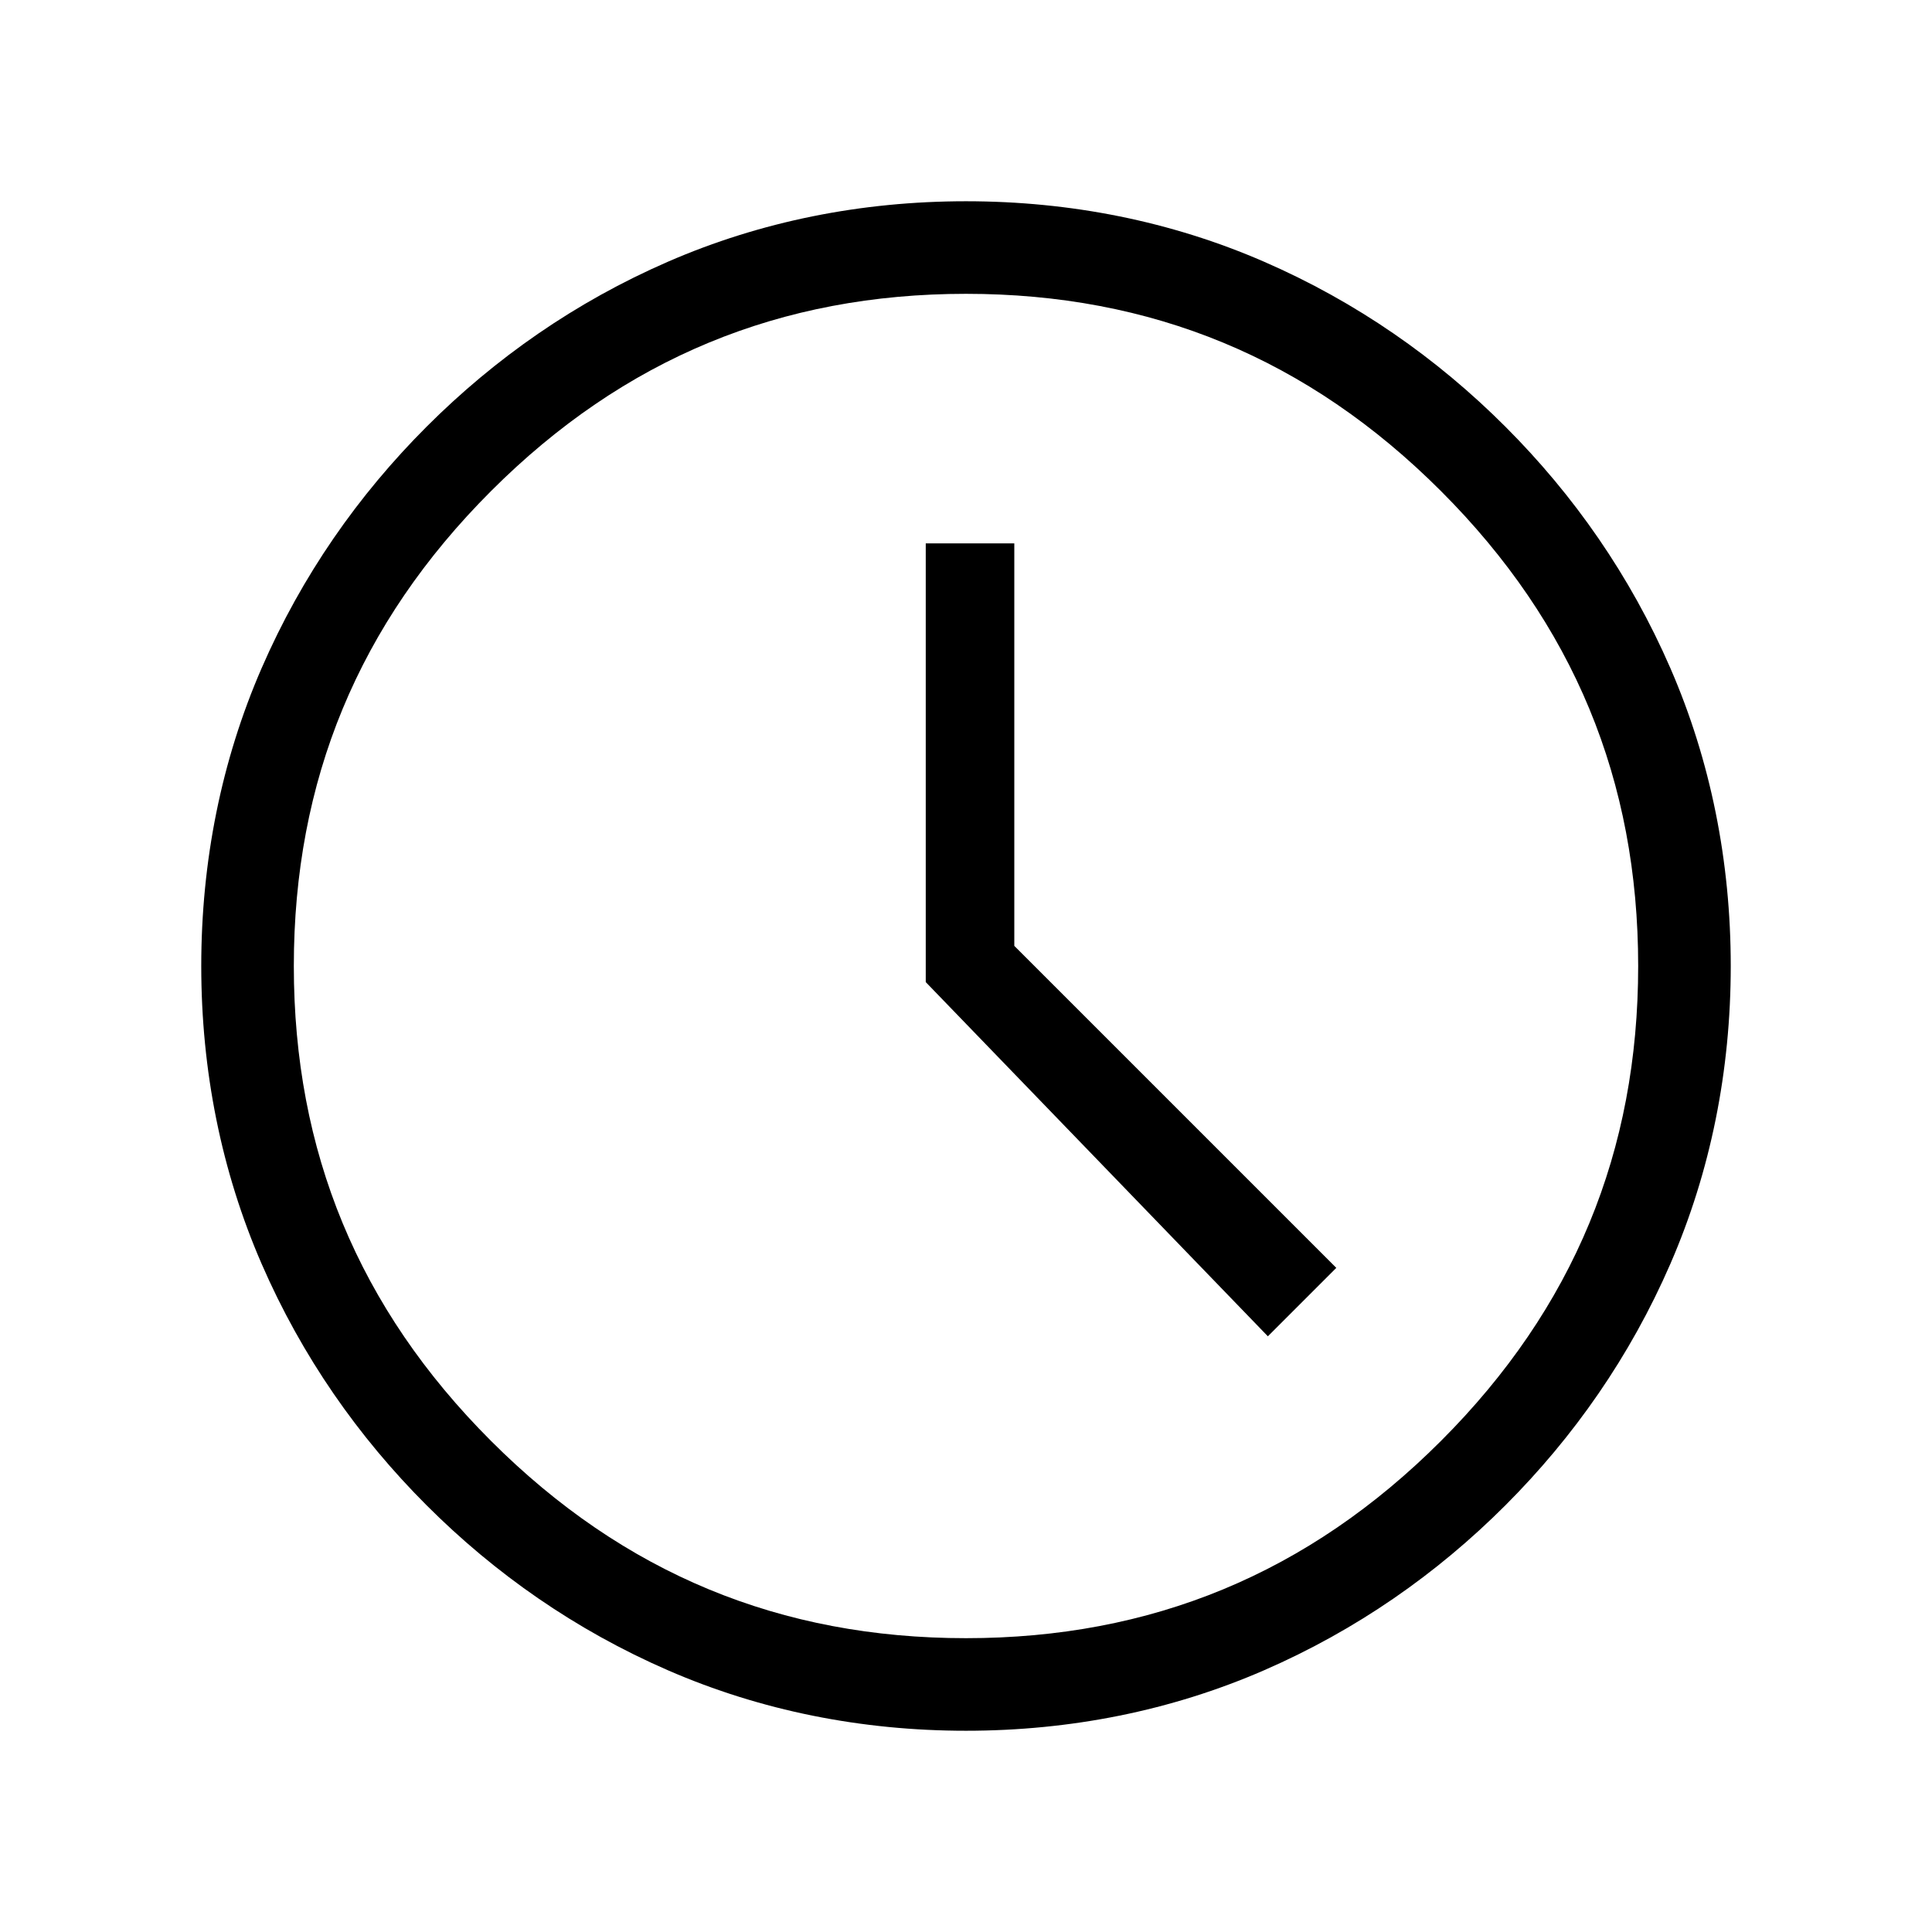
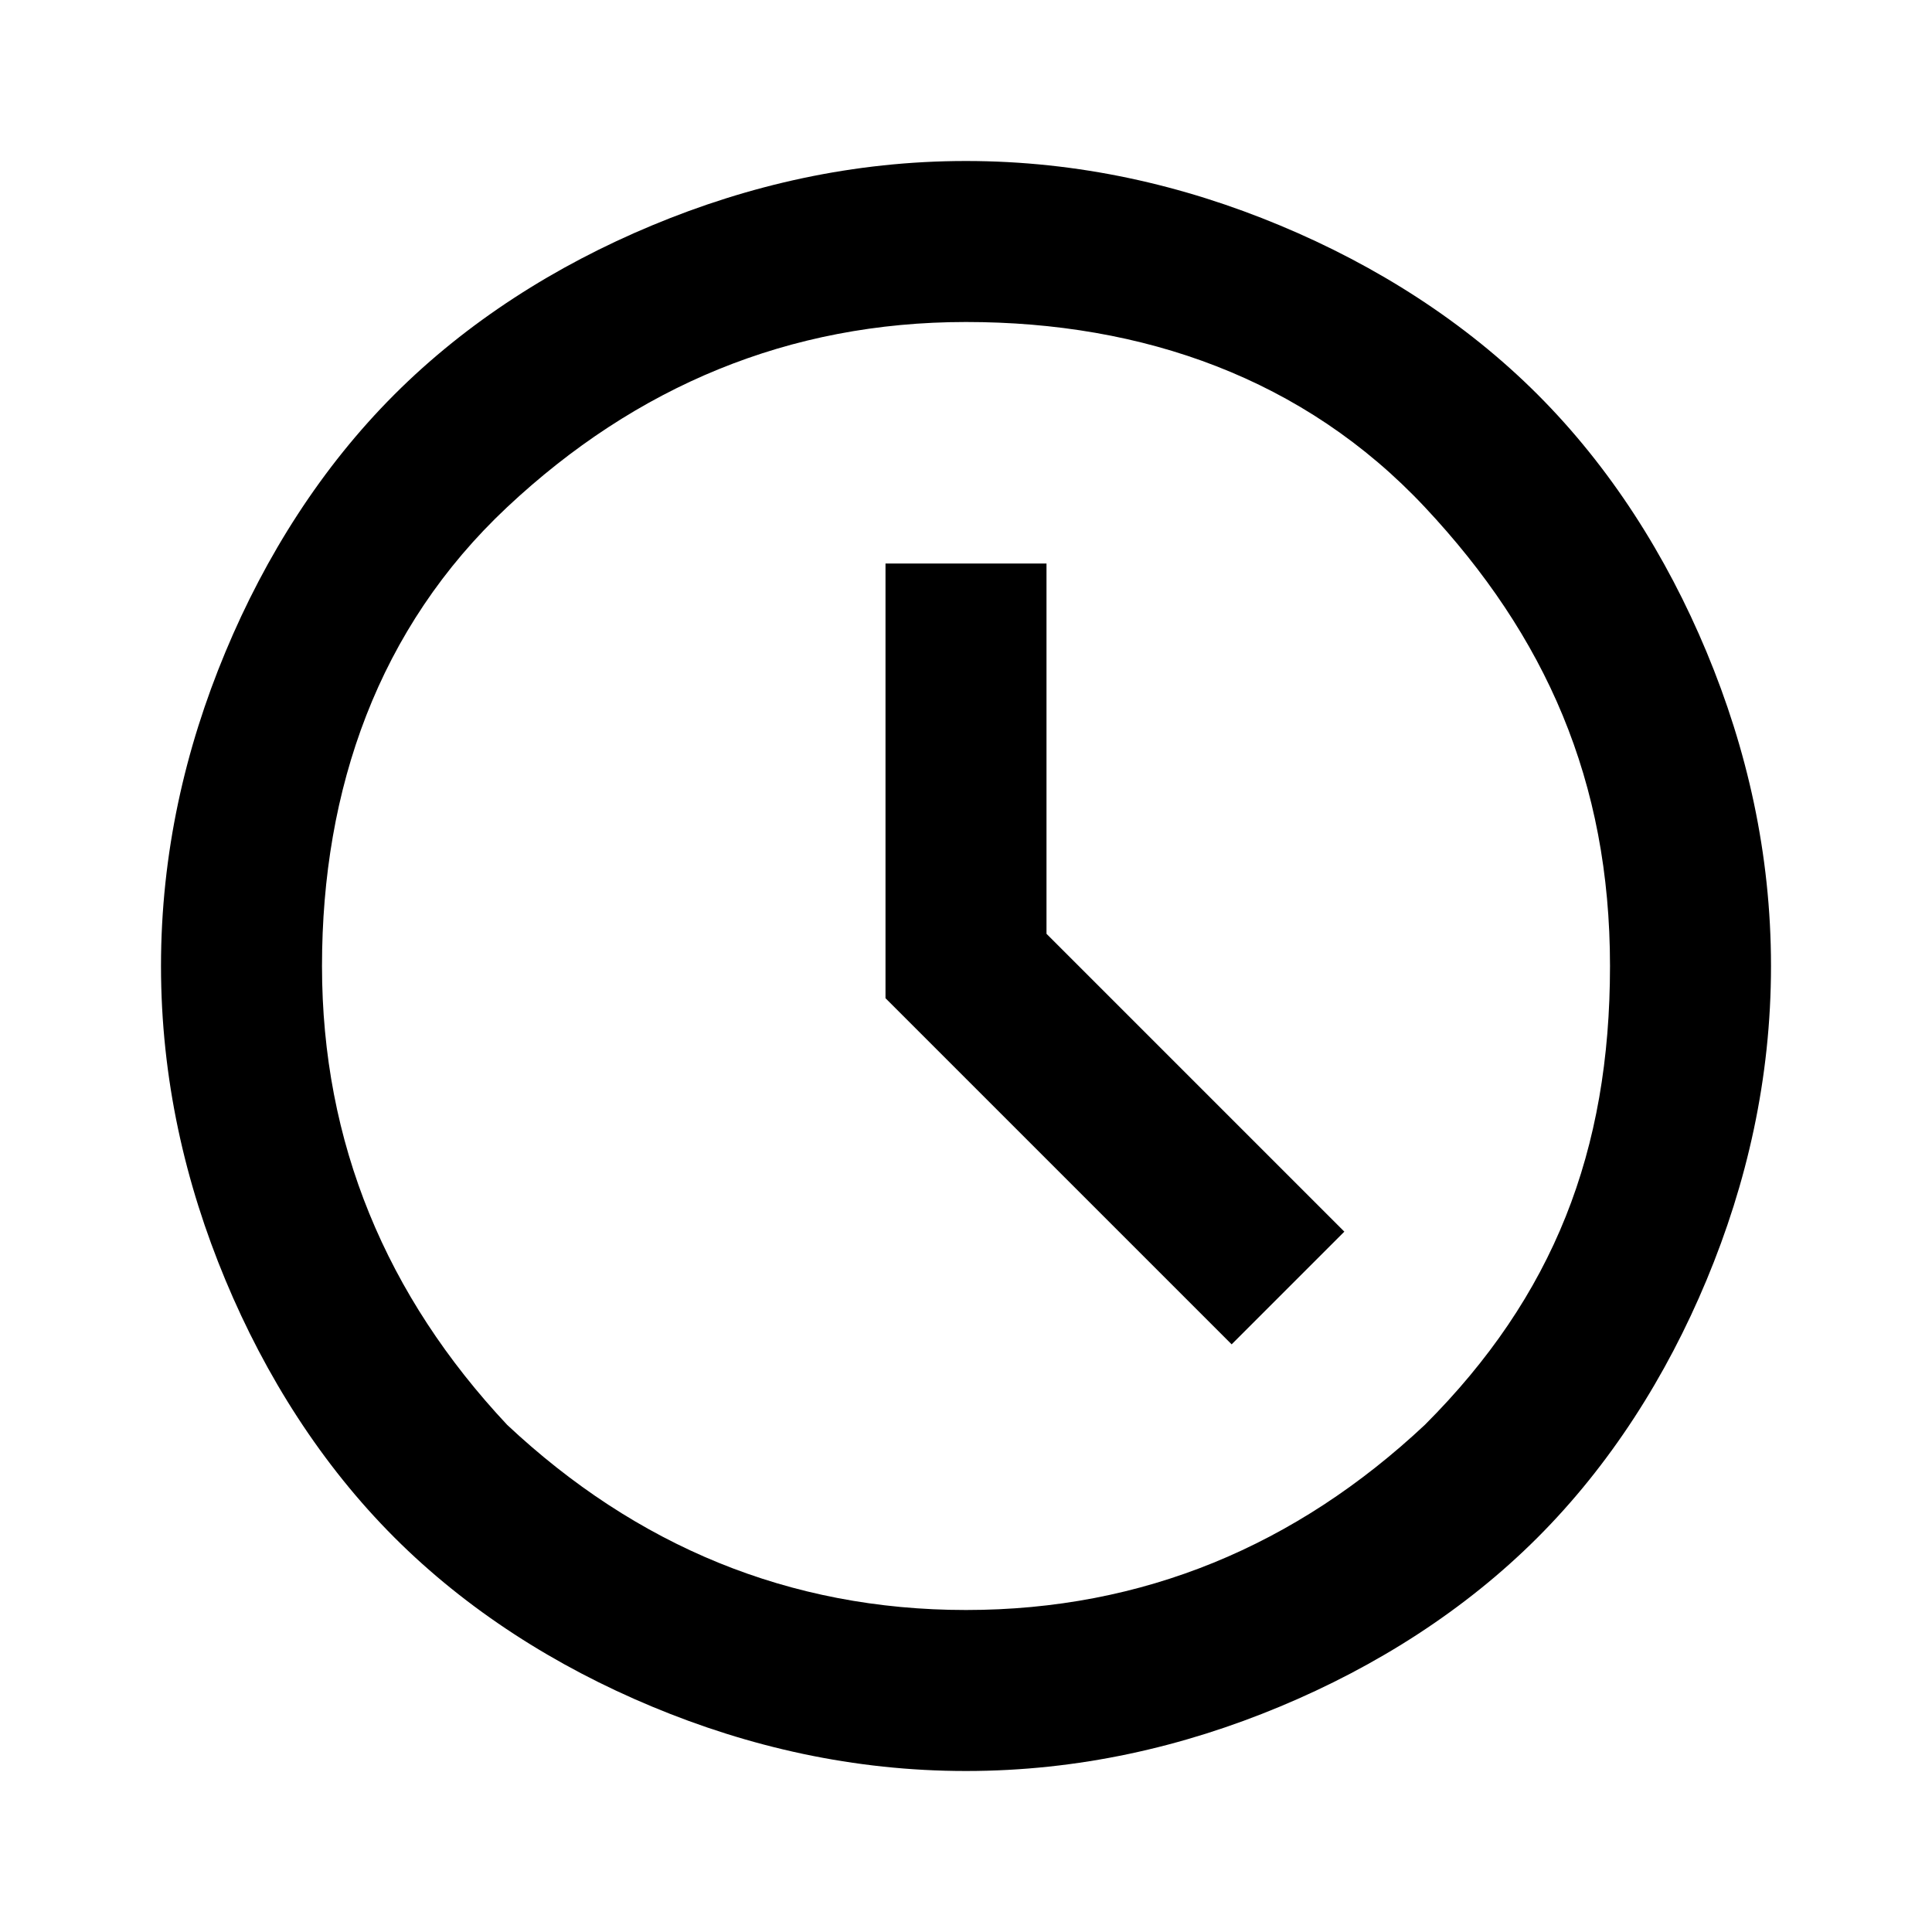
- <svg xmlns="http://www.w3.org/2000/svg" version="1.1" id="Layer_1" x="0px" y="0px" viewBox="0 0 48 48" style="enable-background:new 0 0 48 48;" xml:space="preserve">
+ <svg xmlns="http://www.w3.org/2000/svg" version="1.1" id="Layer_1" x="0px" y="0px" viewBox="0 0 24 24" style="enable-background:new 0 0 24 24;" xml:space="preserve">
  <g>
-     <path d="M31.5,33.2l1.7-1.7l-8-8v-10H23v10.9L31.5,33.2z M24,43c-2.6,0-5.1-0.5-7.4-1.5s-4.3-2.4-6-4.1c-1.7-1.7-3.1-3.7-4.1-6   C5.5,29.1,5,26.6,5,24c0-2.6,0.5-5.1,1.5-7.4c1-2.3,2.4-4.3,4.1-6c1.7-1.7,3.7-3.1,6-4.1C18.9,5.5,21.4,5,24,5   c2.6,0,5.1,0.5,7.4,1.5c2.3,1,4.3,2.4,6,4.1c1.7,1.7,3.1,3.7,4.1,6c1,2.3,1.5,4.8,1.5,7.4c0,2.6-0.5,5.1-1.5,7.4   c-1,2.3-2.4,4.3-4.1,6c-1.7,1.7-3.7,3.1-6,4.1C29.1,42.5,26.6,43,24,43z M24,40.7c4.6,0,8.5-1.6,11.8-4.9c3.3-3.3,4.9-7.2,4.9-11.8   s-1.6-8.5-4.9-11.8C32.5,8.9,28.6,7.3,24,7.3s-8.5,1.6-11.8,4.9C8.9,15.5,7.3,19.4,7.3,24c0,4.6,1.6,8.5,4.9,11.8   C15.5,39.1,19.4,40.7,24,40.7z" />
+     <path d="M15.3,16.7l1.4-1.4L13,11.6V7h-2v5.4L15.3,16.7z M12,22c-1.4,0-2.7-0.3-3.9-0.8c-1.2-0.5-2.3-1.2-3.2-2.1s-1.6-2-2.1-3.2   S2,13.4,2,12c0-1.4,0.3-2.7,0.8-3.9S4,5.8,4.9,4.9c0.9-0.9,2-1.6,3.2-2.1S10.6,2,12,2s2.7,0.3,3.9,0.8s2.3,1.2,3.2,2.1   c0.9,0.9,1.6,2,2.1,3.2C21.7,9.3,22,10.6,22,12c0,1.4-0.3,2.7-0.8,3.9c-0.5,1.2-1.2,2.3-2.1,3.2s-2,1.6-3.2,2.1   C14.7,21.7,13.4,22,12,22z M12,20c2.2,0,4.1-0.8,5.7-2.3c1.6-1.6,2.3-3.4,2.3-5.7s-0.8-4.1-2.3-5.7S14.2,4,12,4S7.9,4.8,6.3,6.3   S4,9.8,4,12s0.8,4.1,2.3,5.7C7.9,19.2,9.8,20,12,20z" />
  </g>
</svg>
